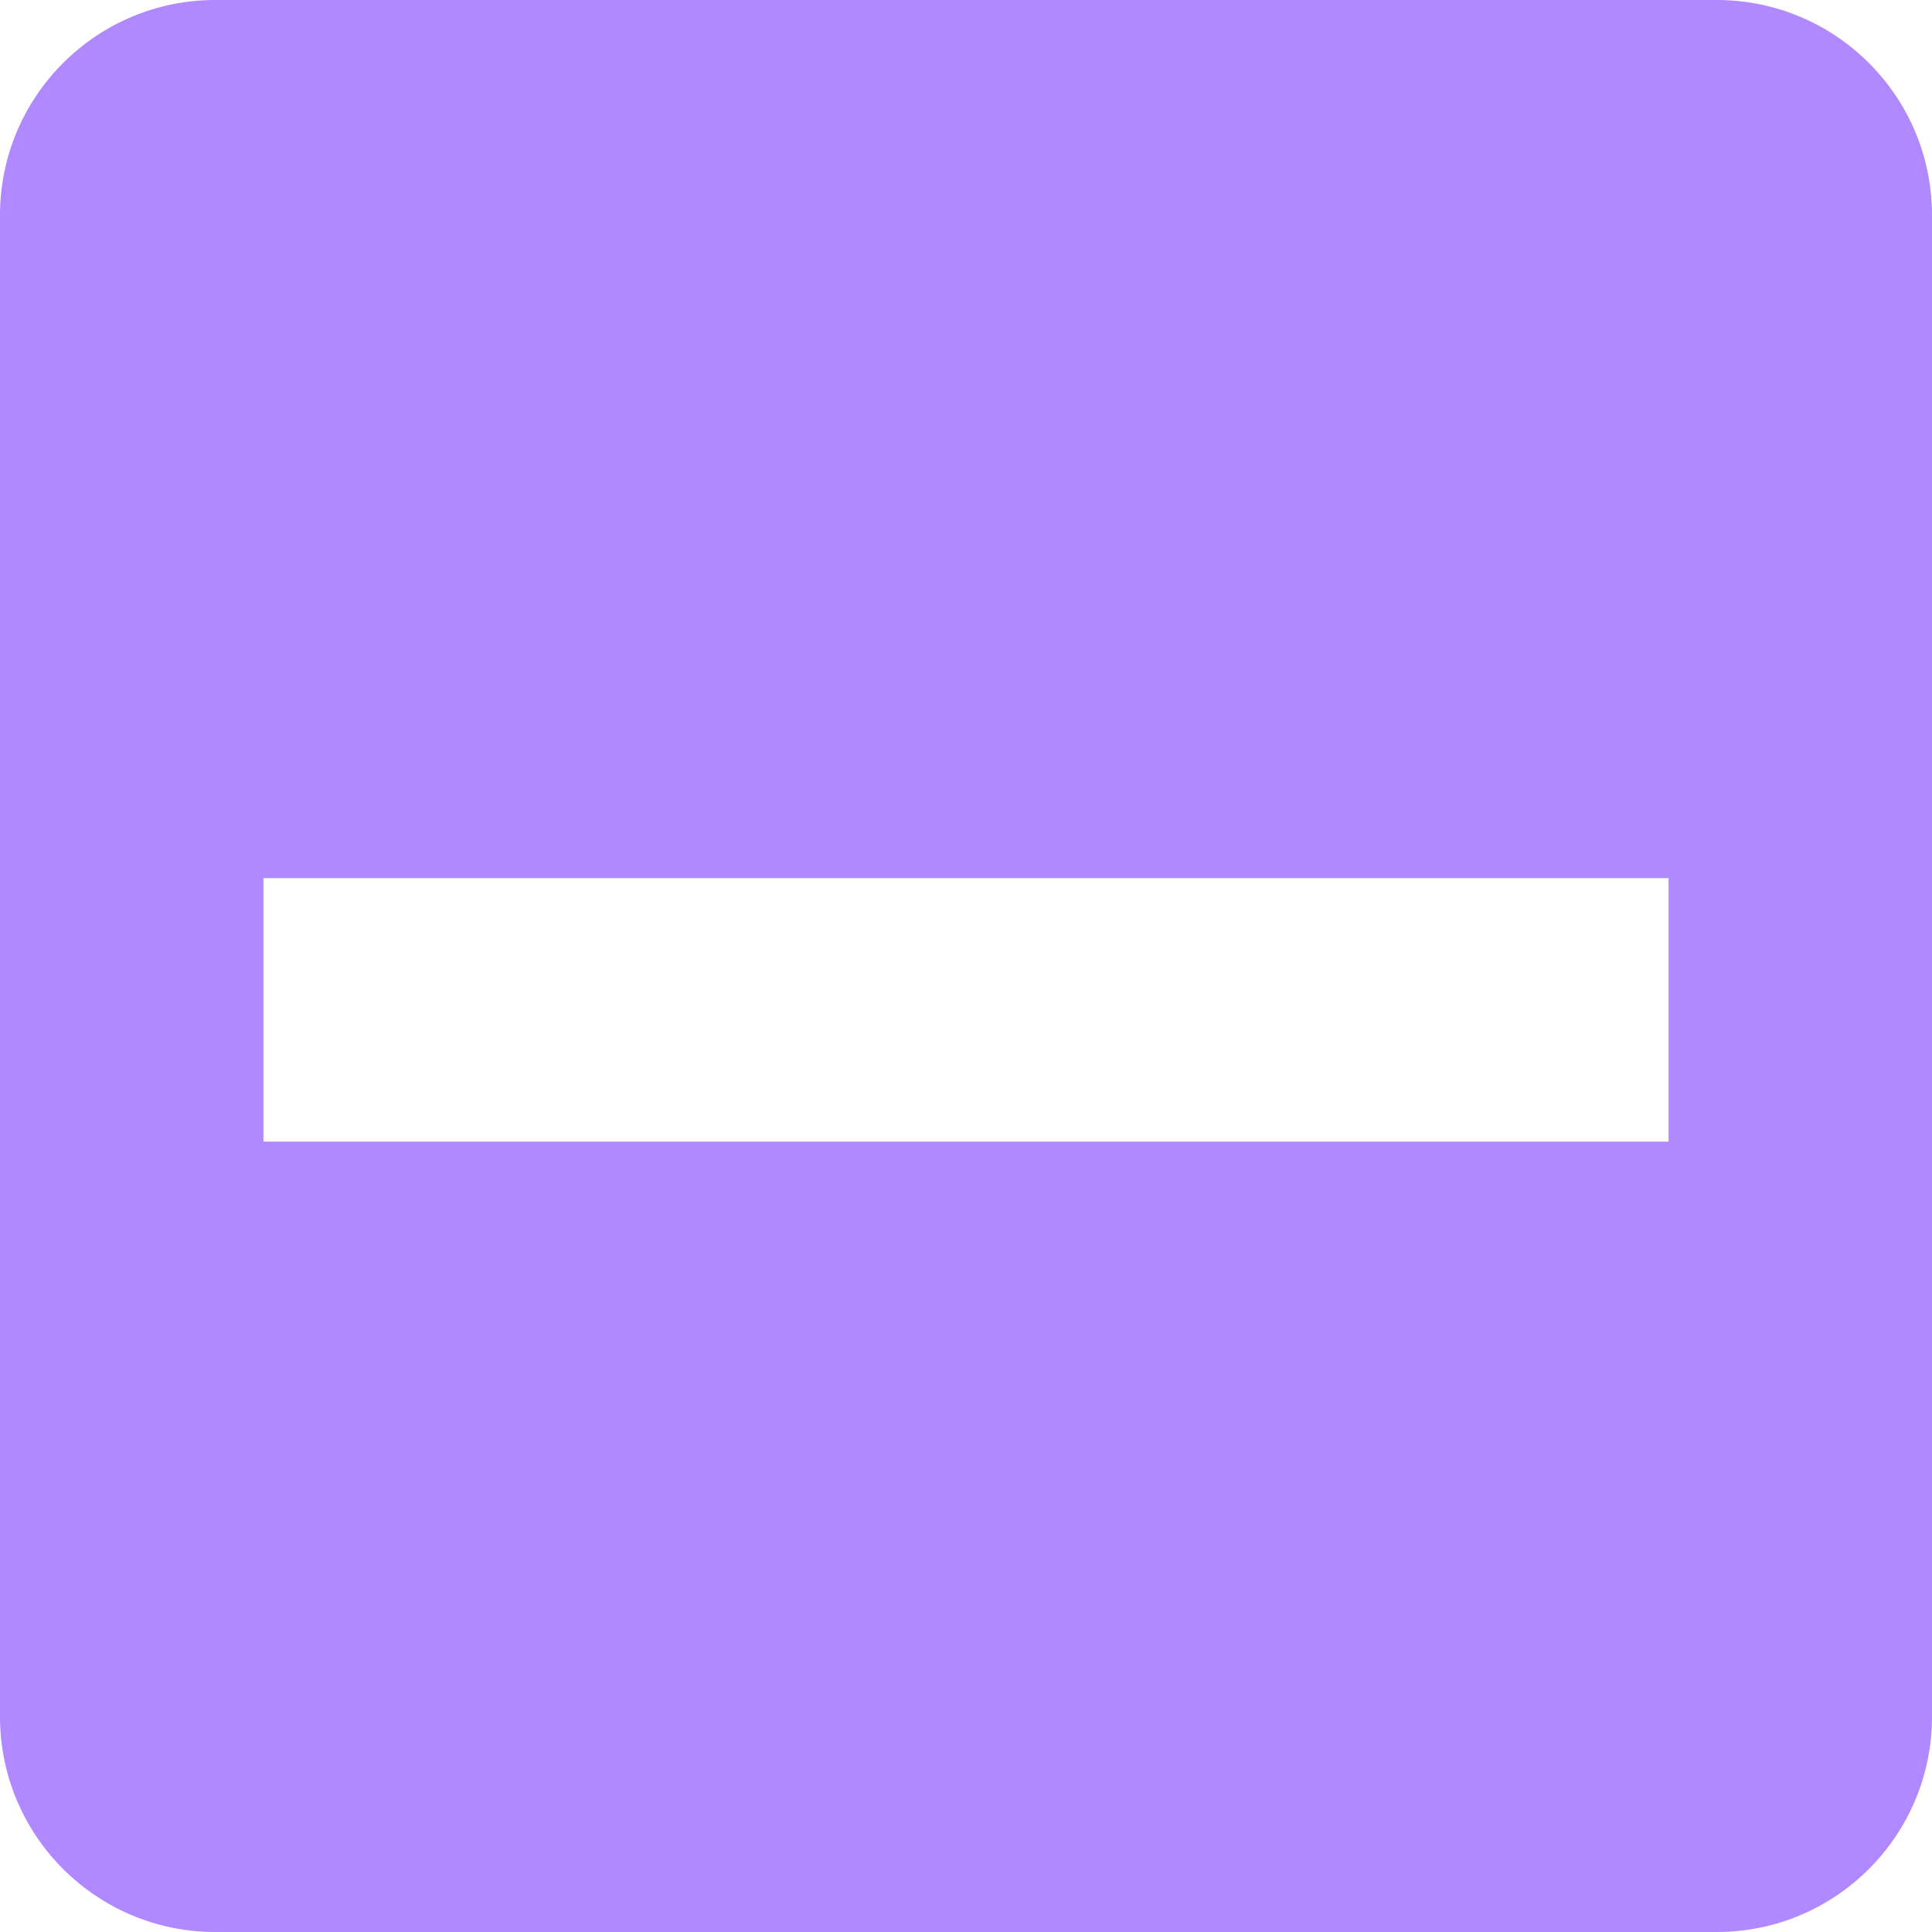
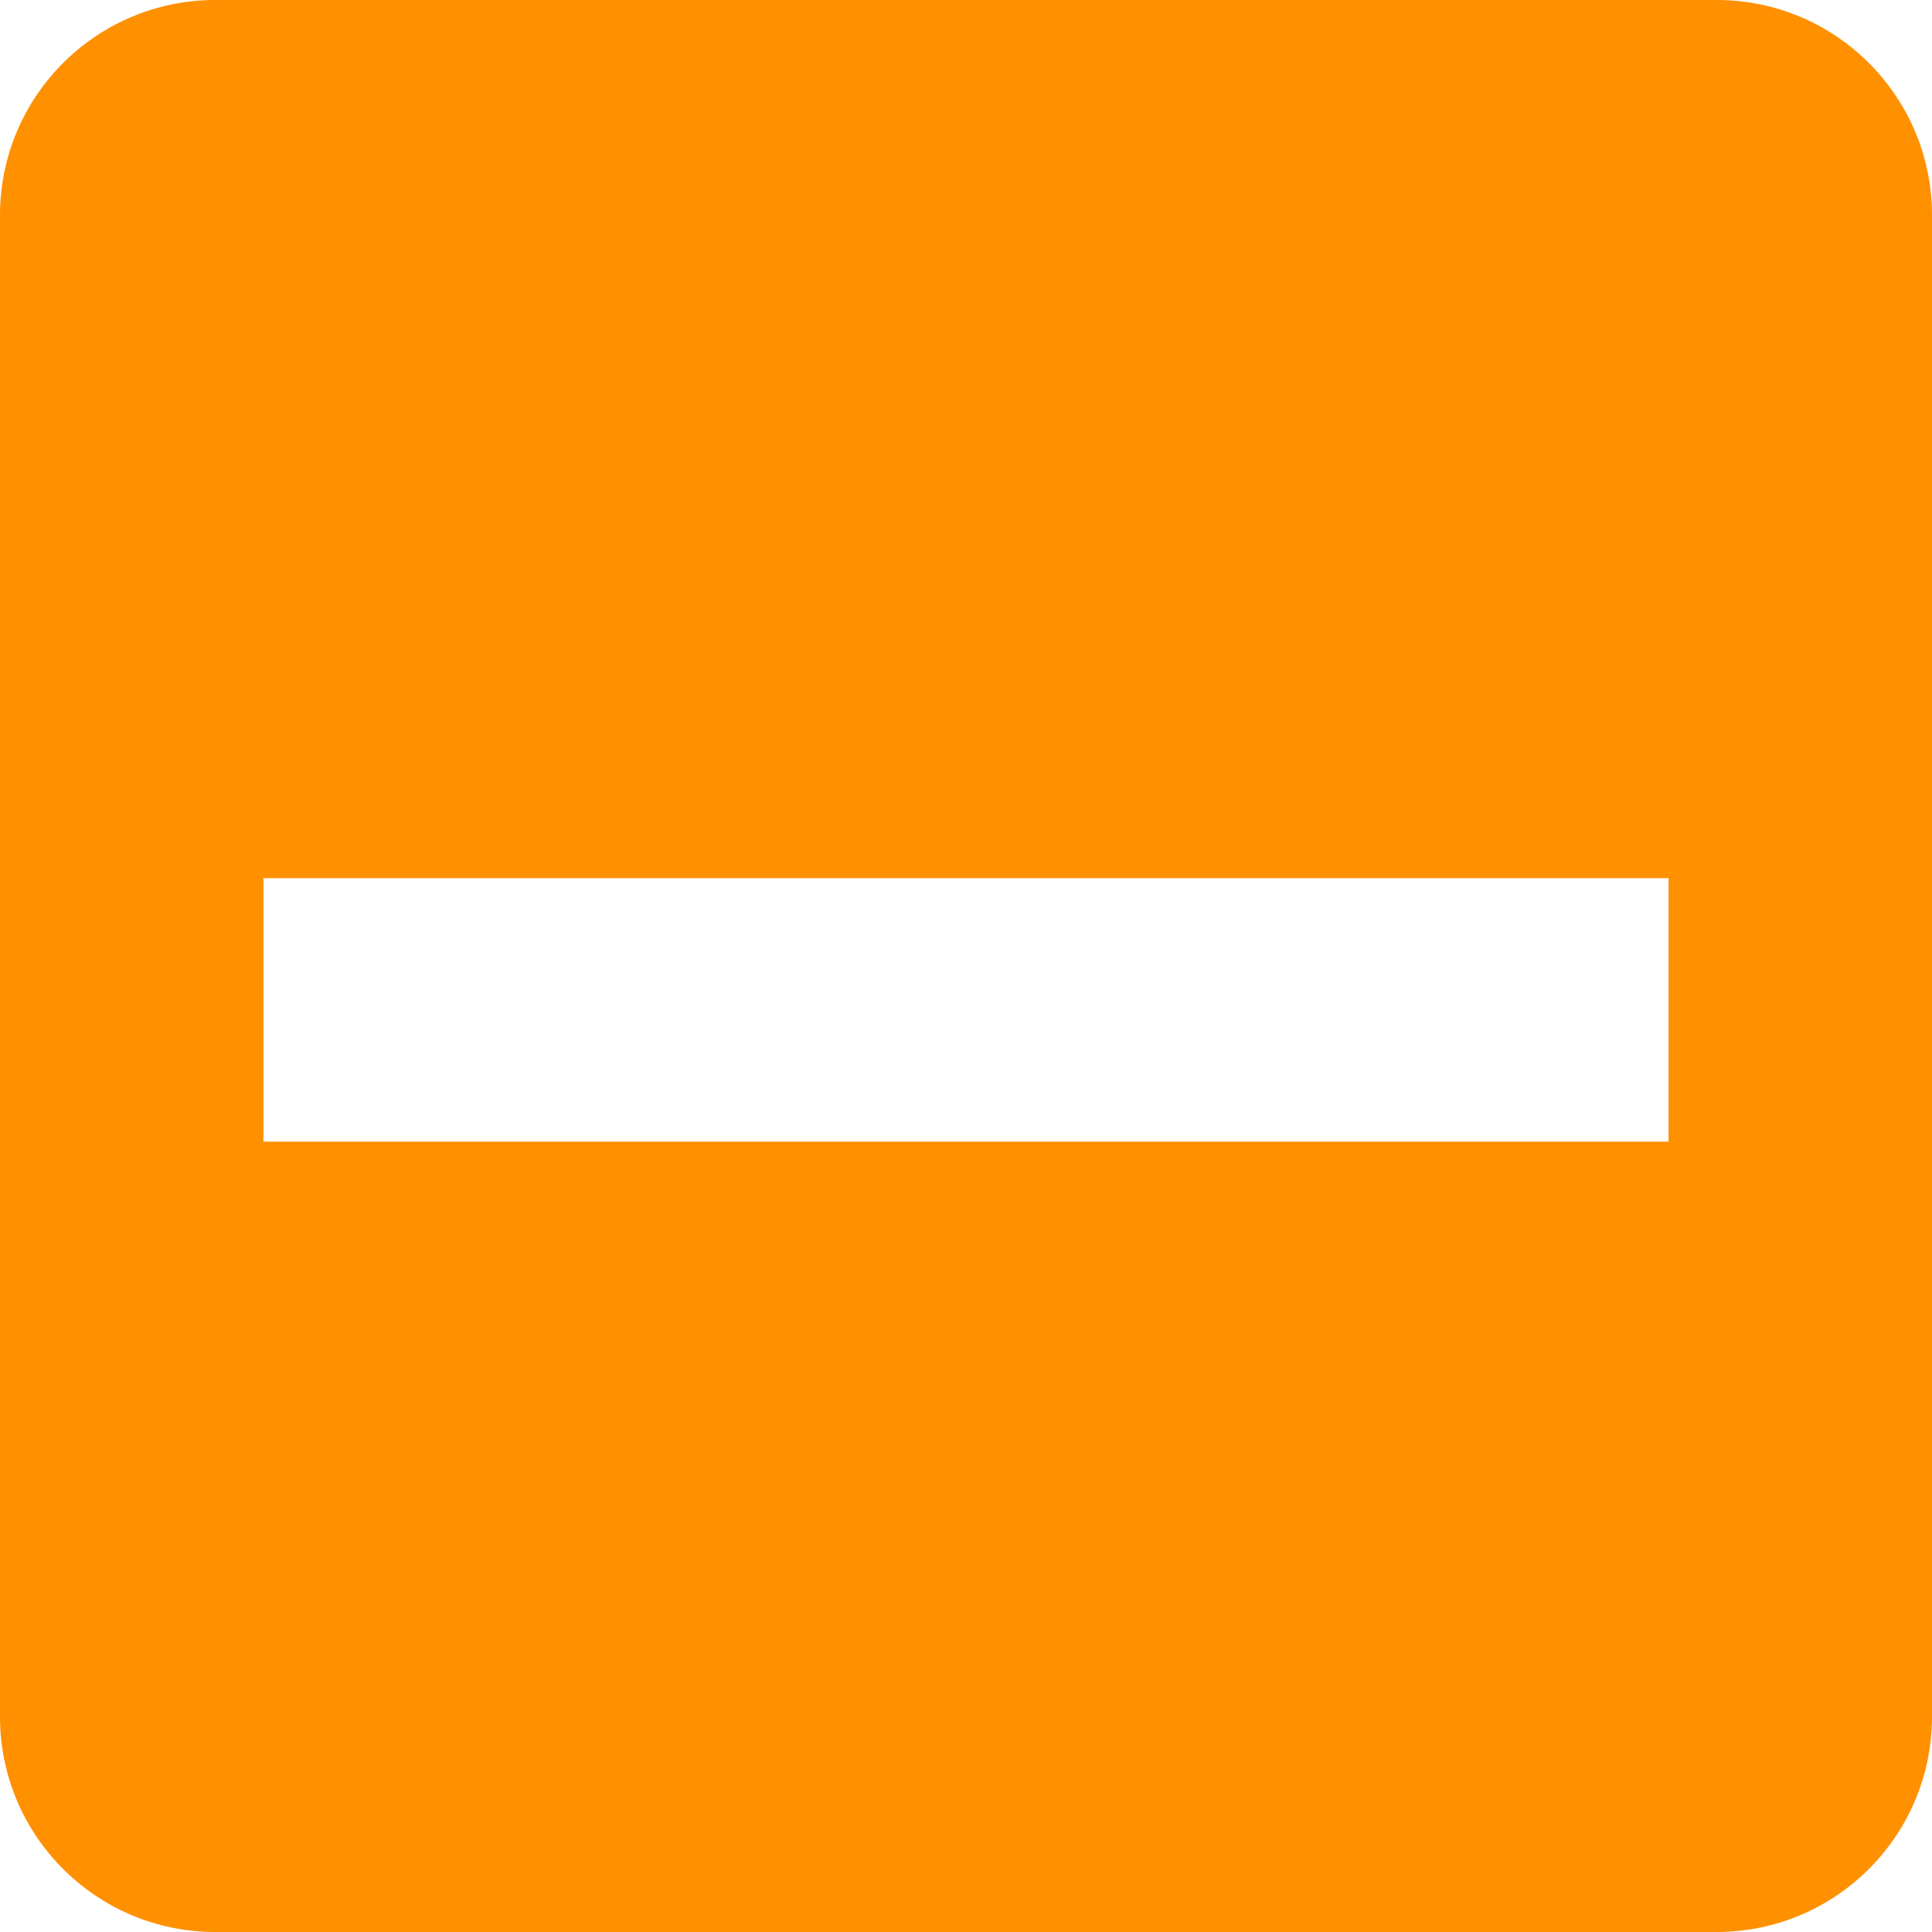
<svg xmlns="http://www.w3.org/2000/svg" width="22px" height="22px" viewBox="0 0 22 22" version="1.1">
  <g id="Page-1" stroke="none" stroke-width="1" fill="none" fill-rule="evenodd">
    <g id="ic-check-active" transform="translate(-1, -1)">
-       <g id="Group_8199" transform="translate(1, 1)" fill="#B088FF">
+       <g id="Group_8199" transform="translate(1, 1)" fill="#FF9000">
        <path d="M19.556,0 L2.444,0 C1.096,0.004 0.004,1.096 4.4408921e-16,2.444 L4.4408921e-16,19.556 C0.004,20.904 1.096,21.996 2.444,22 L19.556,22 C20.904,21.996 21.996,20.904 22,19.556 L22,2.444 C21.996,1.096 20.904,0.004 19.556,0 Z M3,10 L19,10 L19,13 L3,13 L3,10 Z" id="check_on_light" />
      </g>
      <polygon id="Rectangle_4538" points="0 0 24 0 24 24 0 24" />
    </g>
  </g>
</svg>
